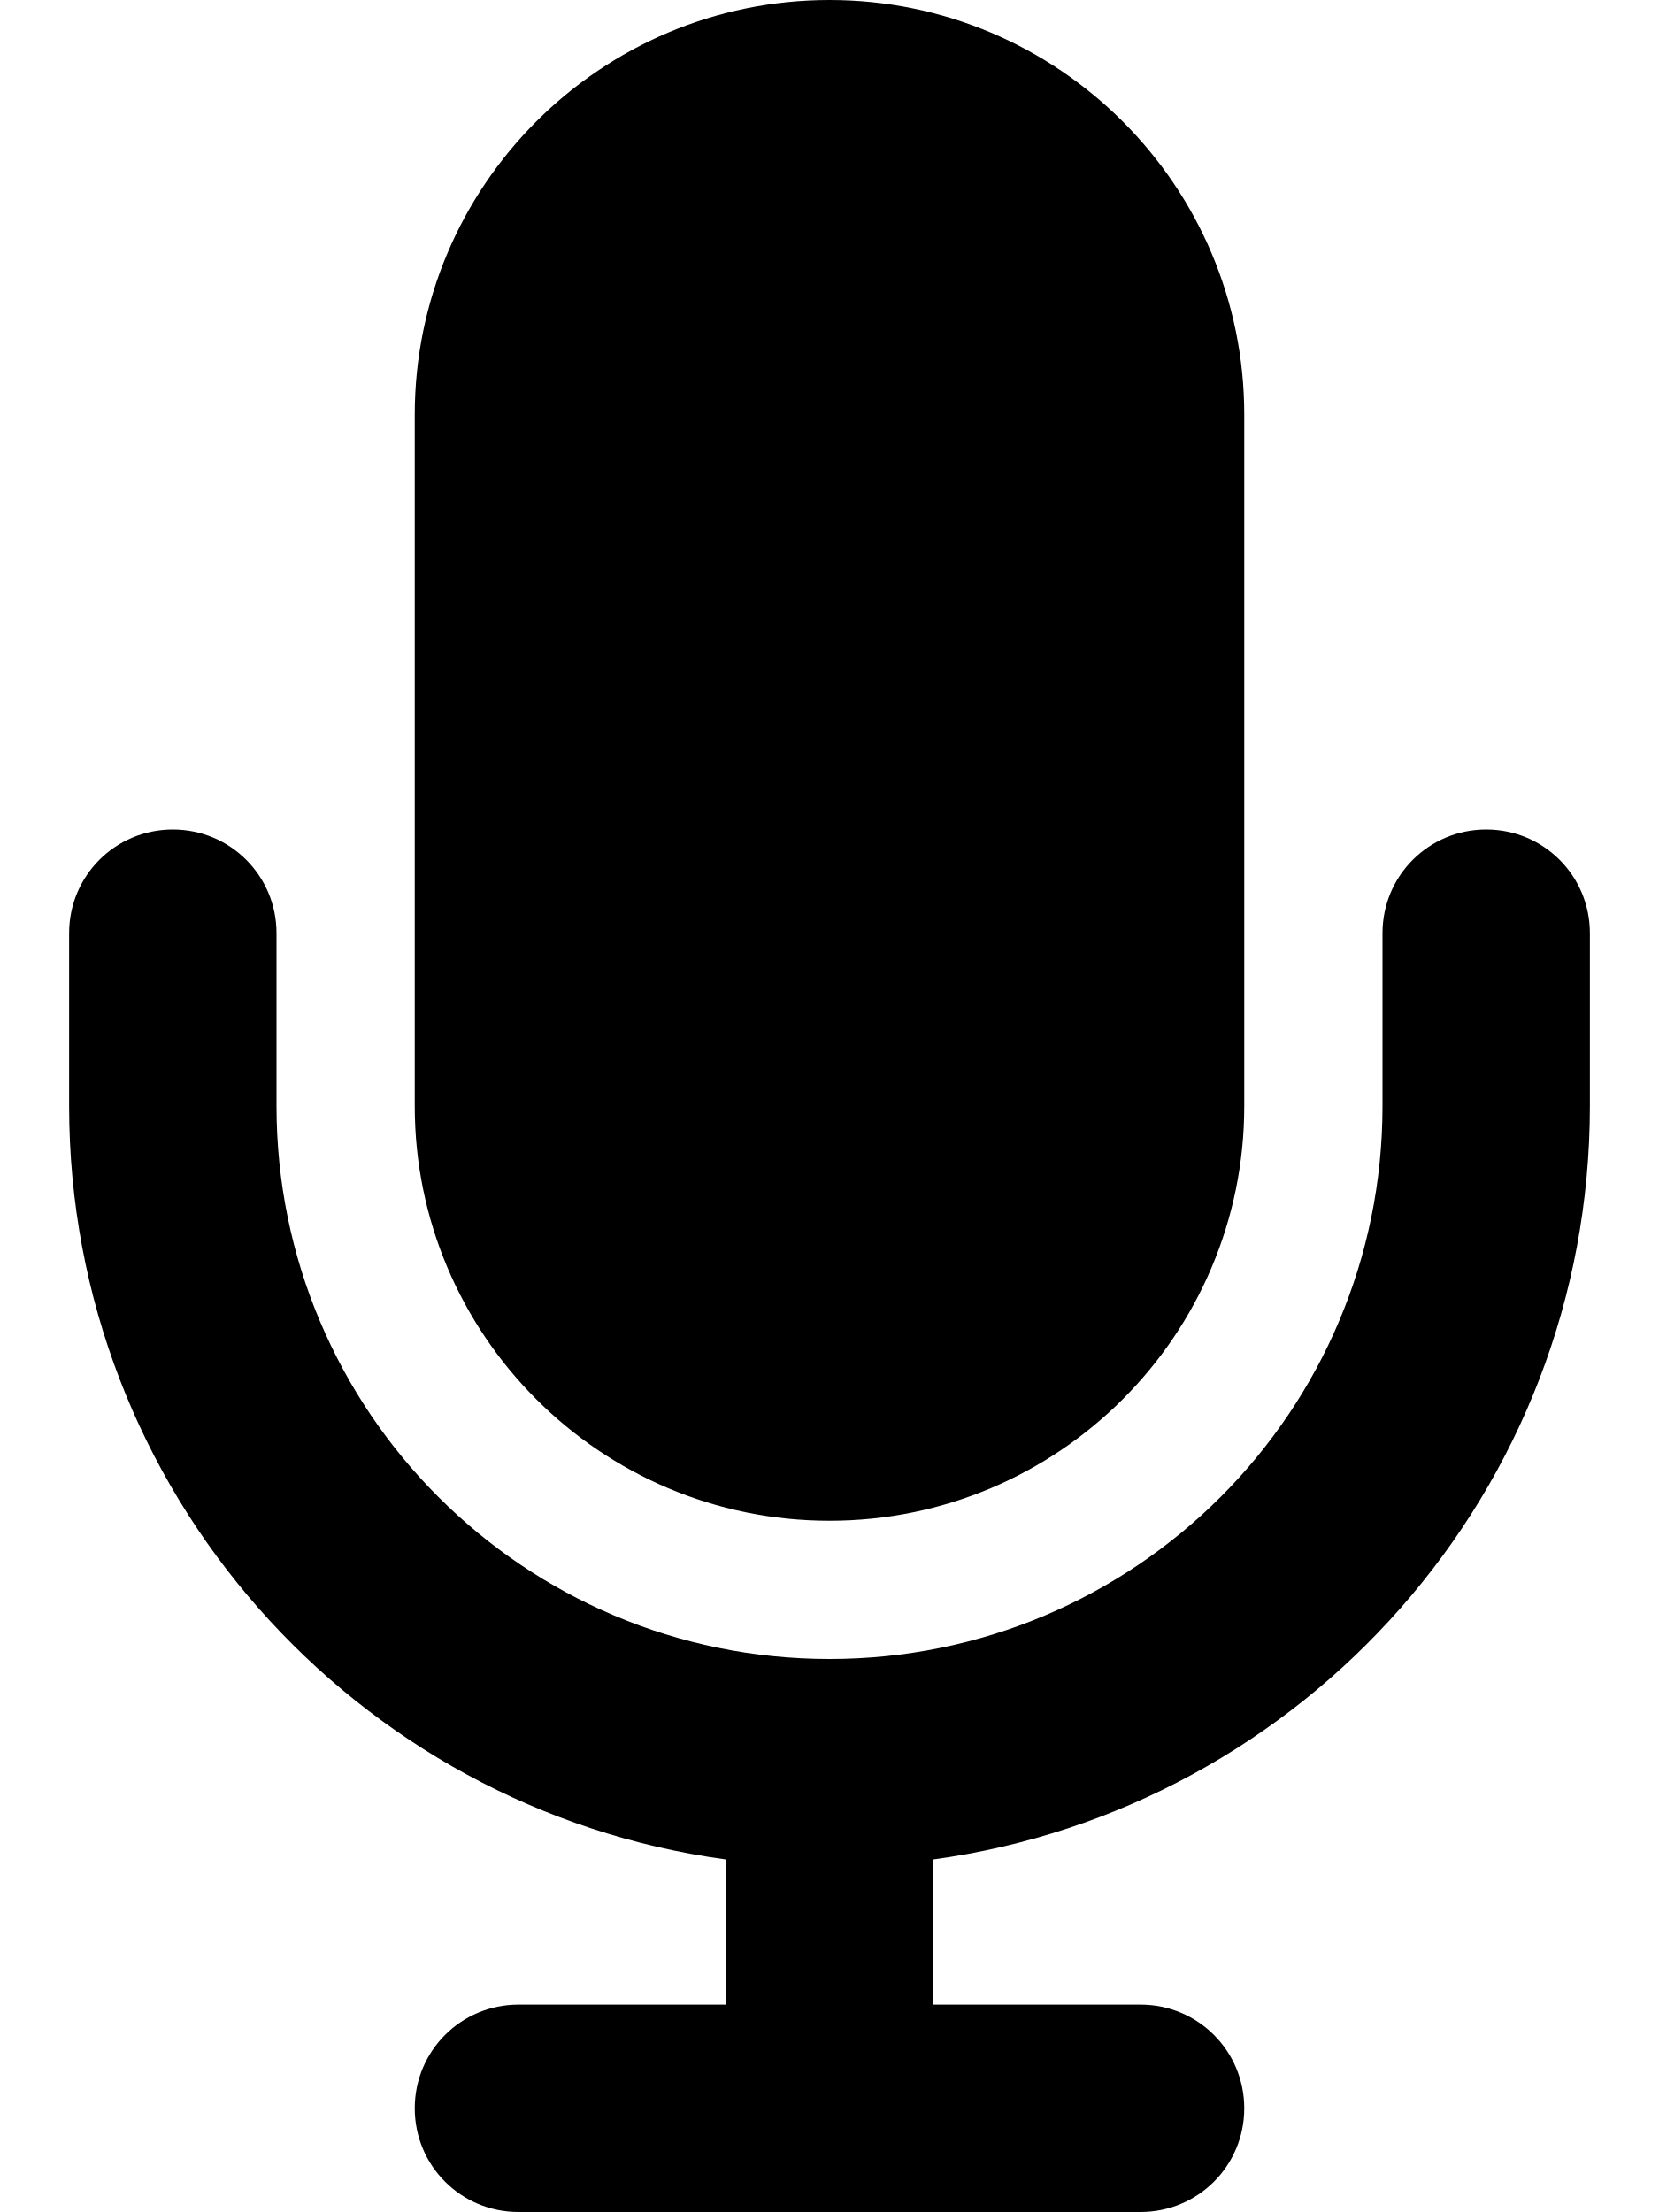
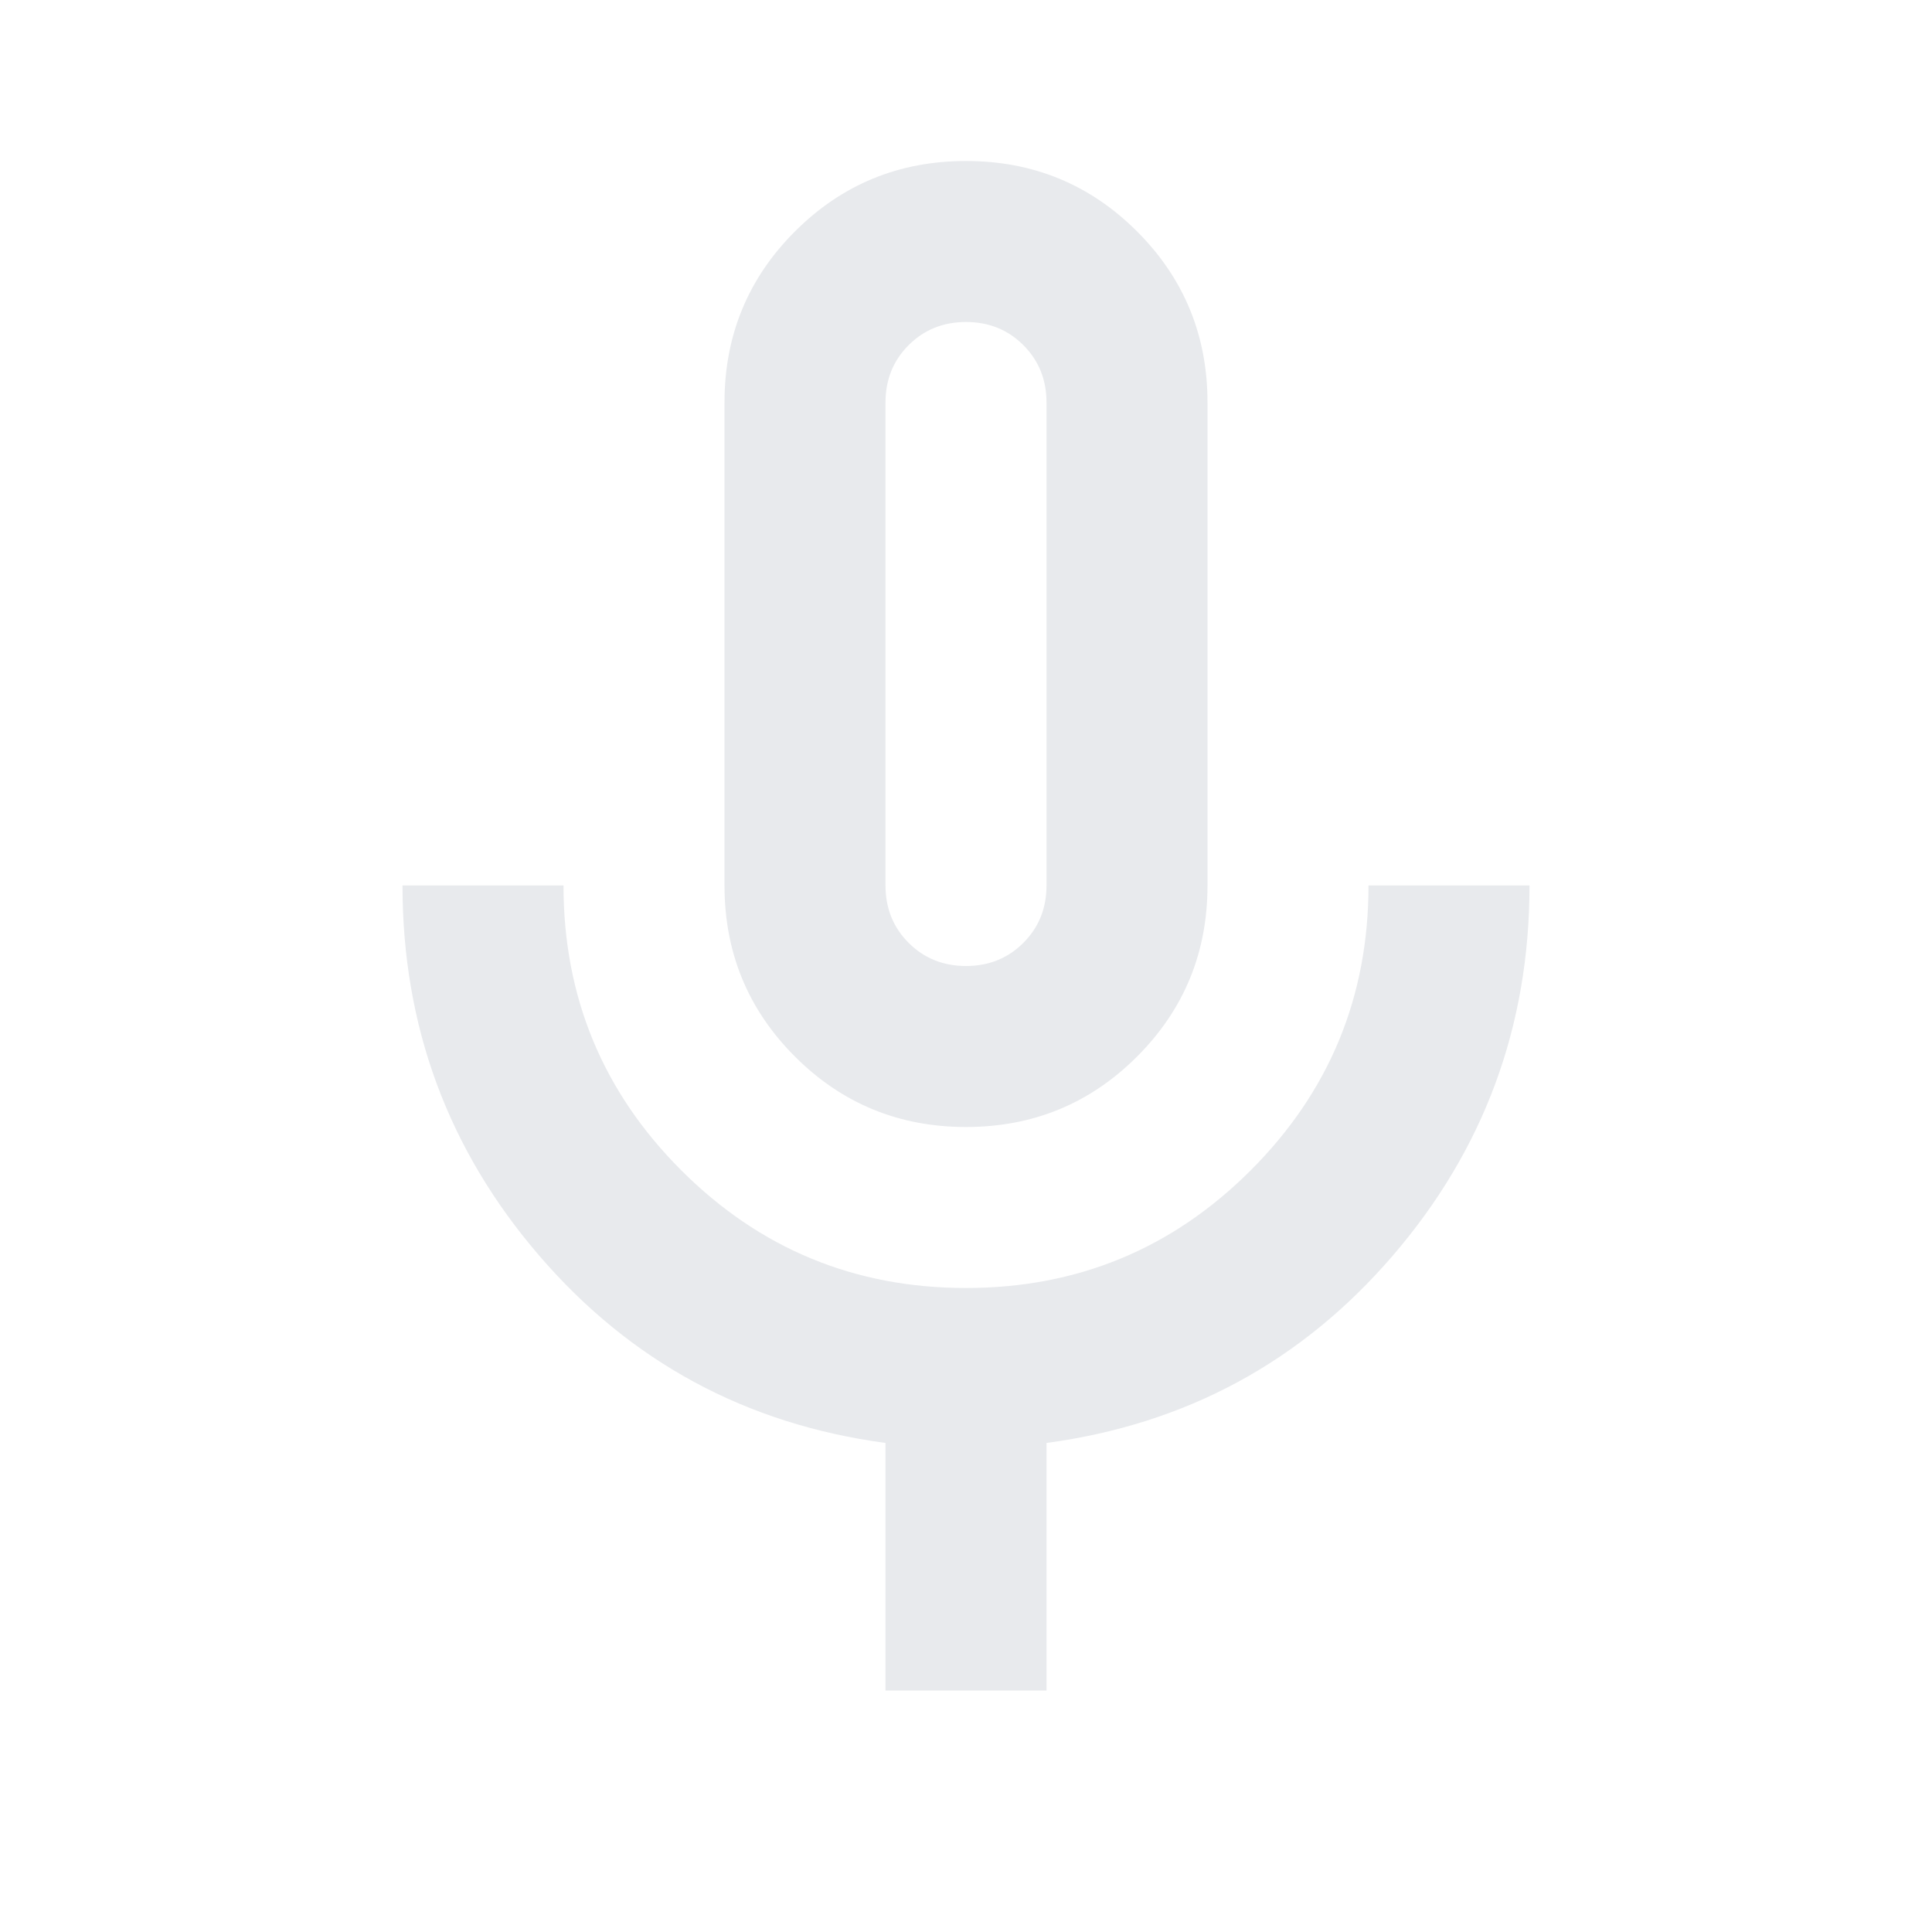
- <svg xmlns="http://www.w3.org/2000/svg" viewBox="0 0 384 512">
-   <path d="M192 0C139 0 96 43 96 96l0 160c0 53 43 96 96 96s96-43 96-96l0-160c0-53-43-96-96-96zM64 216c0-13.3-10.7-24-24-24s-24 10.7-24 24l0 40c0 89.1 66.2 162.7 152 174.4l0 33.6-48 0c-13.3 0-24 10.7-24 24s10.7 24 24 24l72 0 72 0c13.3 0 24-10.7 24-24s-10.7-24-24-24l-48 0 0-33.6c85.8-11.7 152-85.3 152-174.4l0-40c0-13.3-10.7-24-24-24s-24 10.7-24 24l0 40c0 70.7-57.3 128-128 128s-128-57.3-128-128l0-40z" />
+ <svg xmlns="http://www.w3.org/2000/svg" height="24px" viewBox="0 -960 960 960" width="24px" fill="#e8eaed">
+   <path d="M480-400q-50 0-85-35t-35-85v-240q0-50 35-85t85-35q50 0 85 35t35 85v240q0 50-35 85t-85 35Zm0-240Zm-40 520v-123q-104-14-172-93t-68-184h80q0 83 58.5 141.5T480-320q83 0 141.5-58.5T680-520h80q0 105-68 184t-172 93v123h-80Zm40-360q17 0 28.5-11.5T520-520v-240q0-17-11.5-28.5T480-800q-17 0-28.5 11.5T440-760v240q0 17 11.5 28.5T480-480Z" />
</svg>
